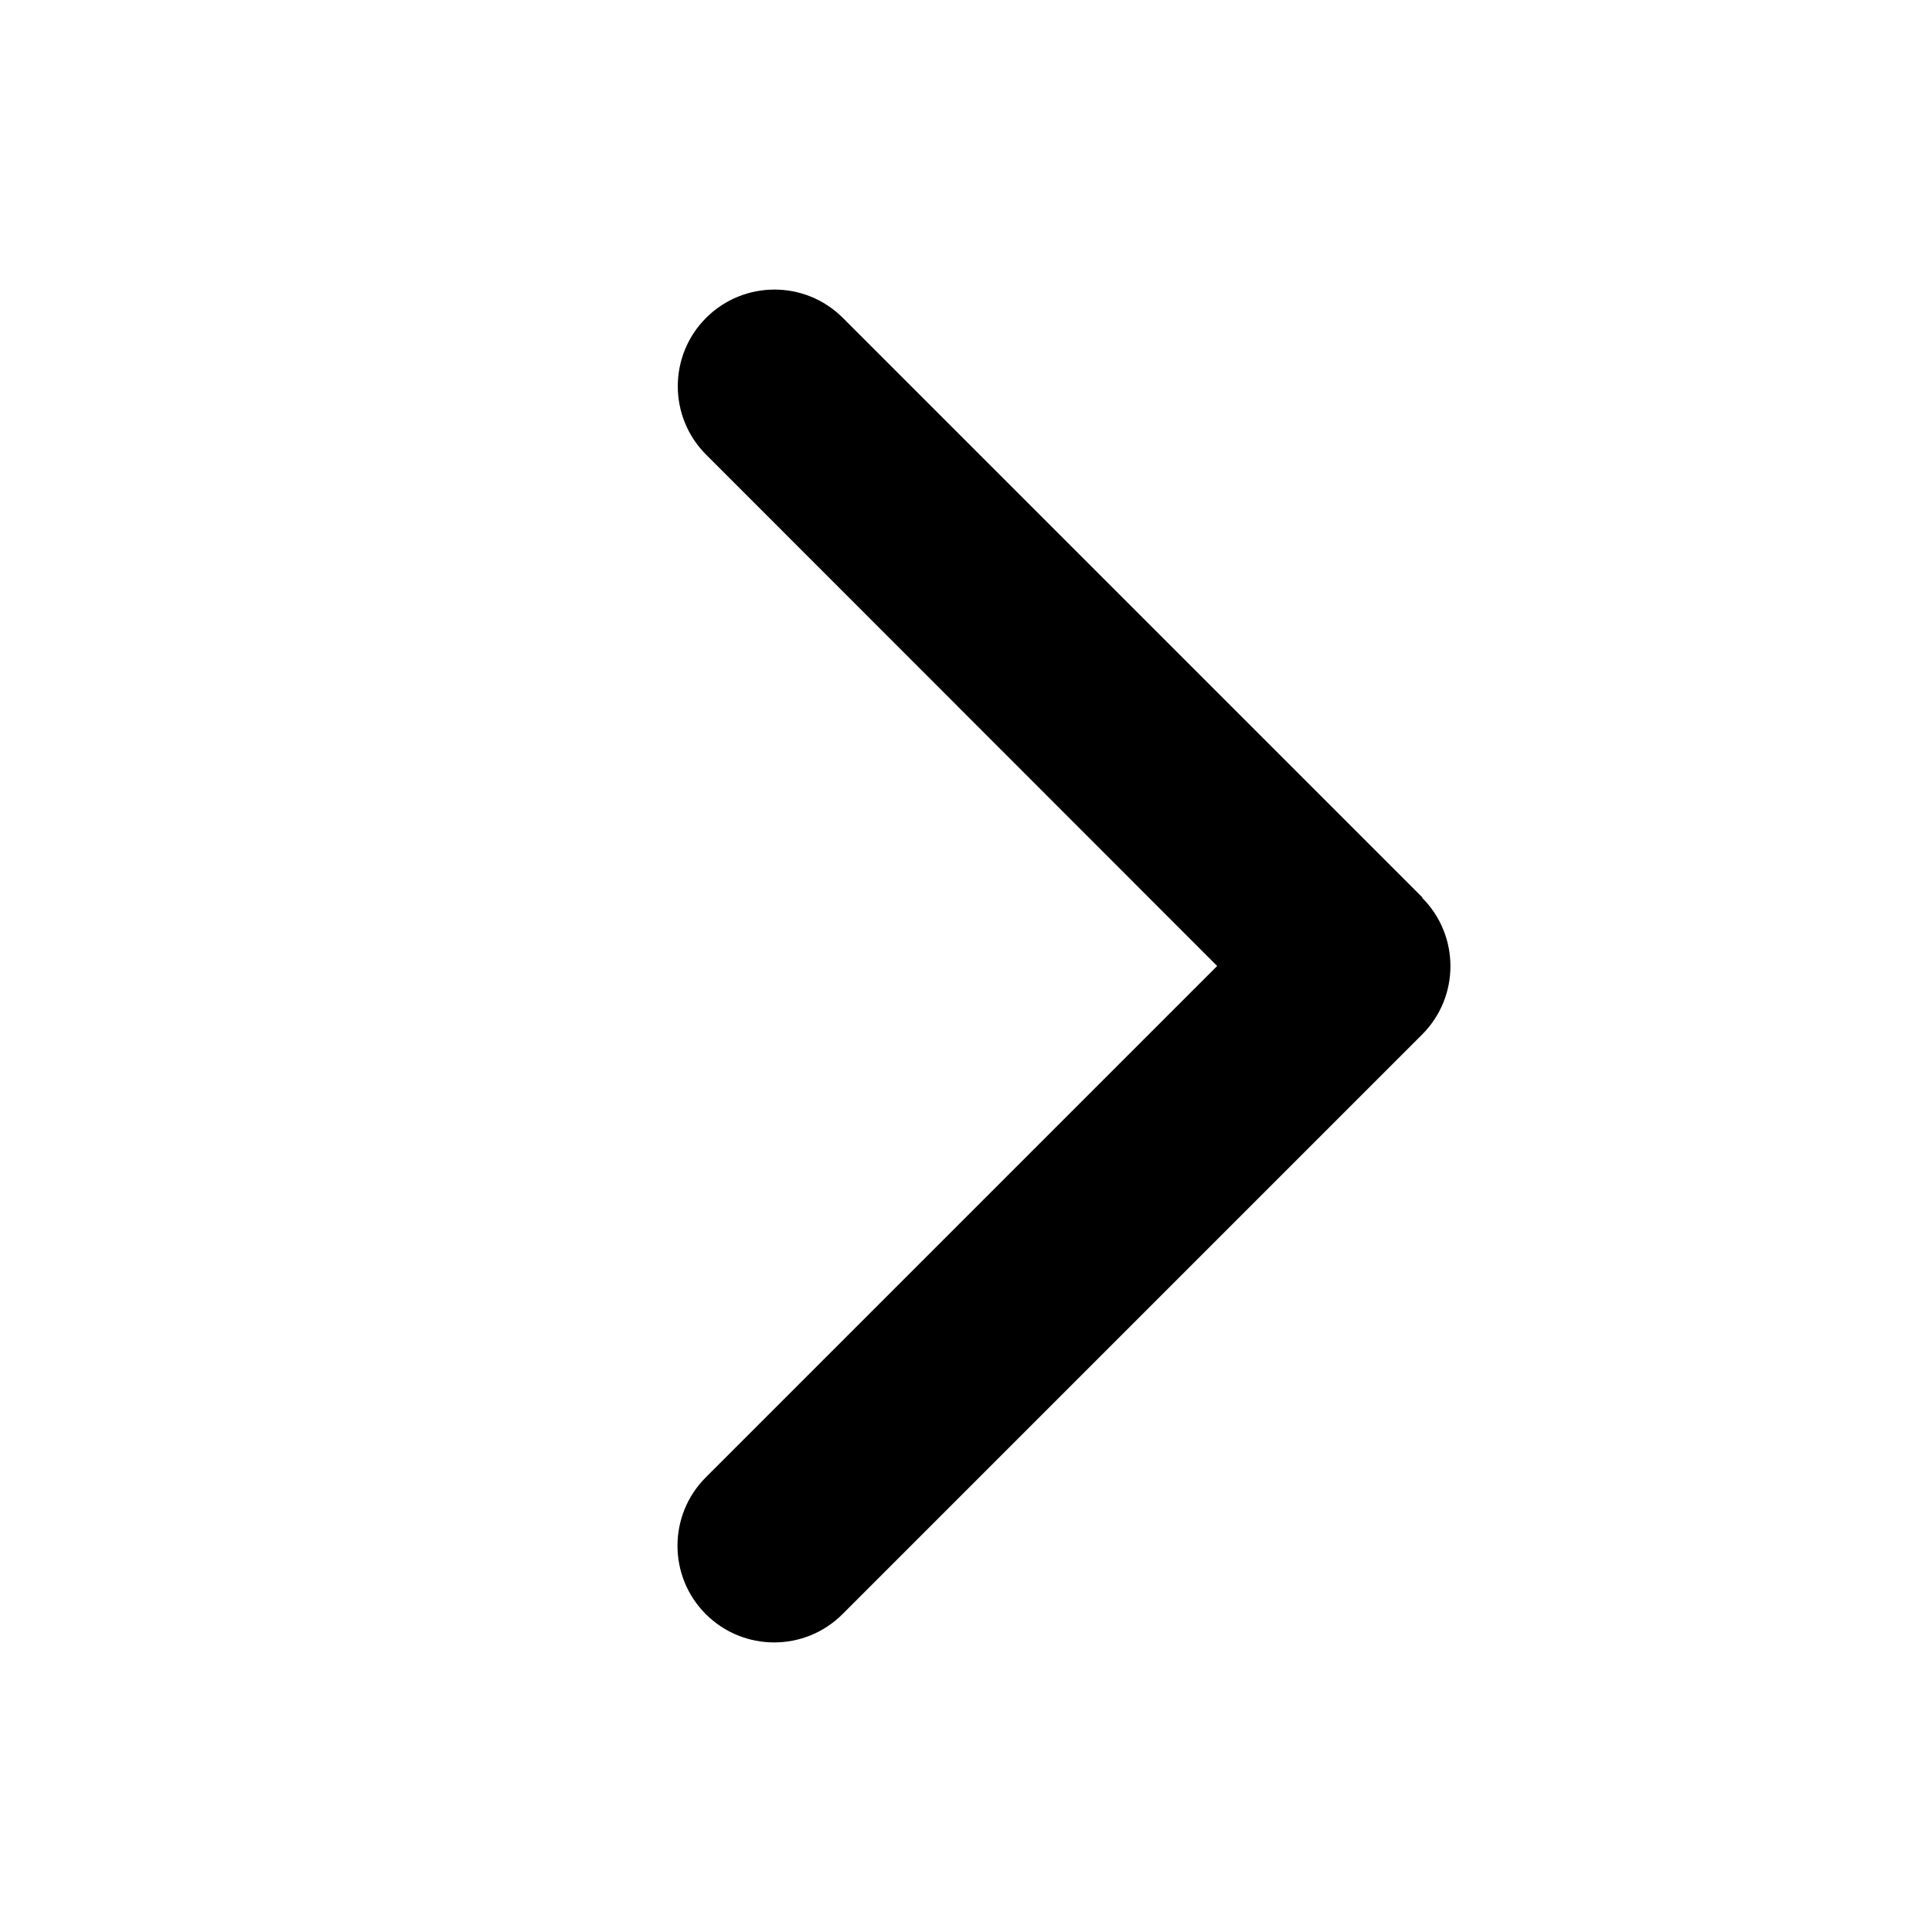
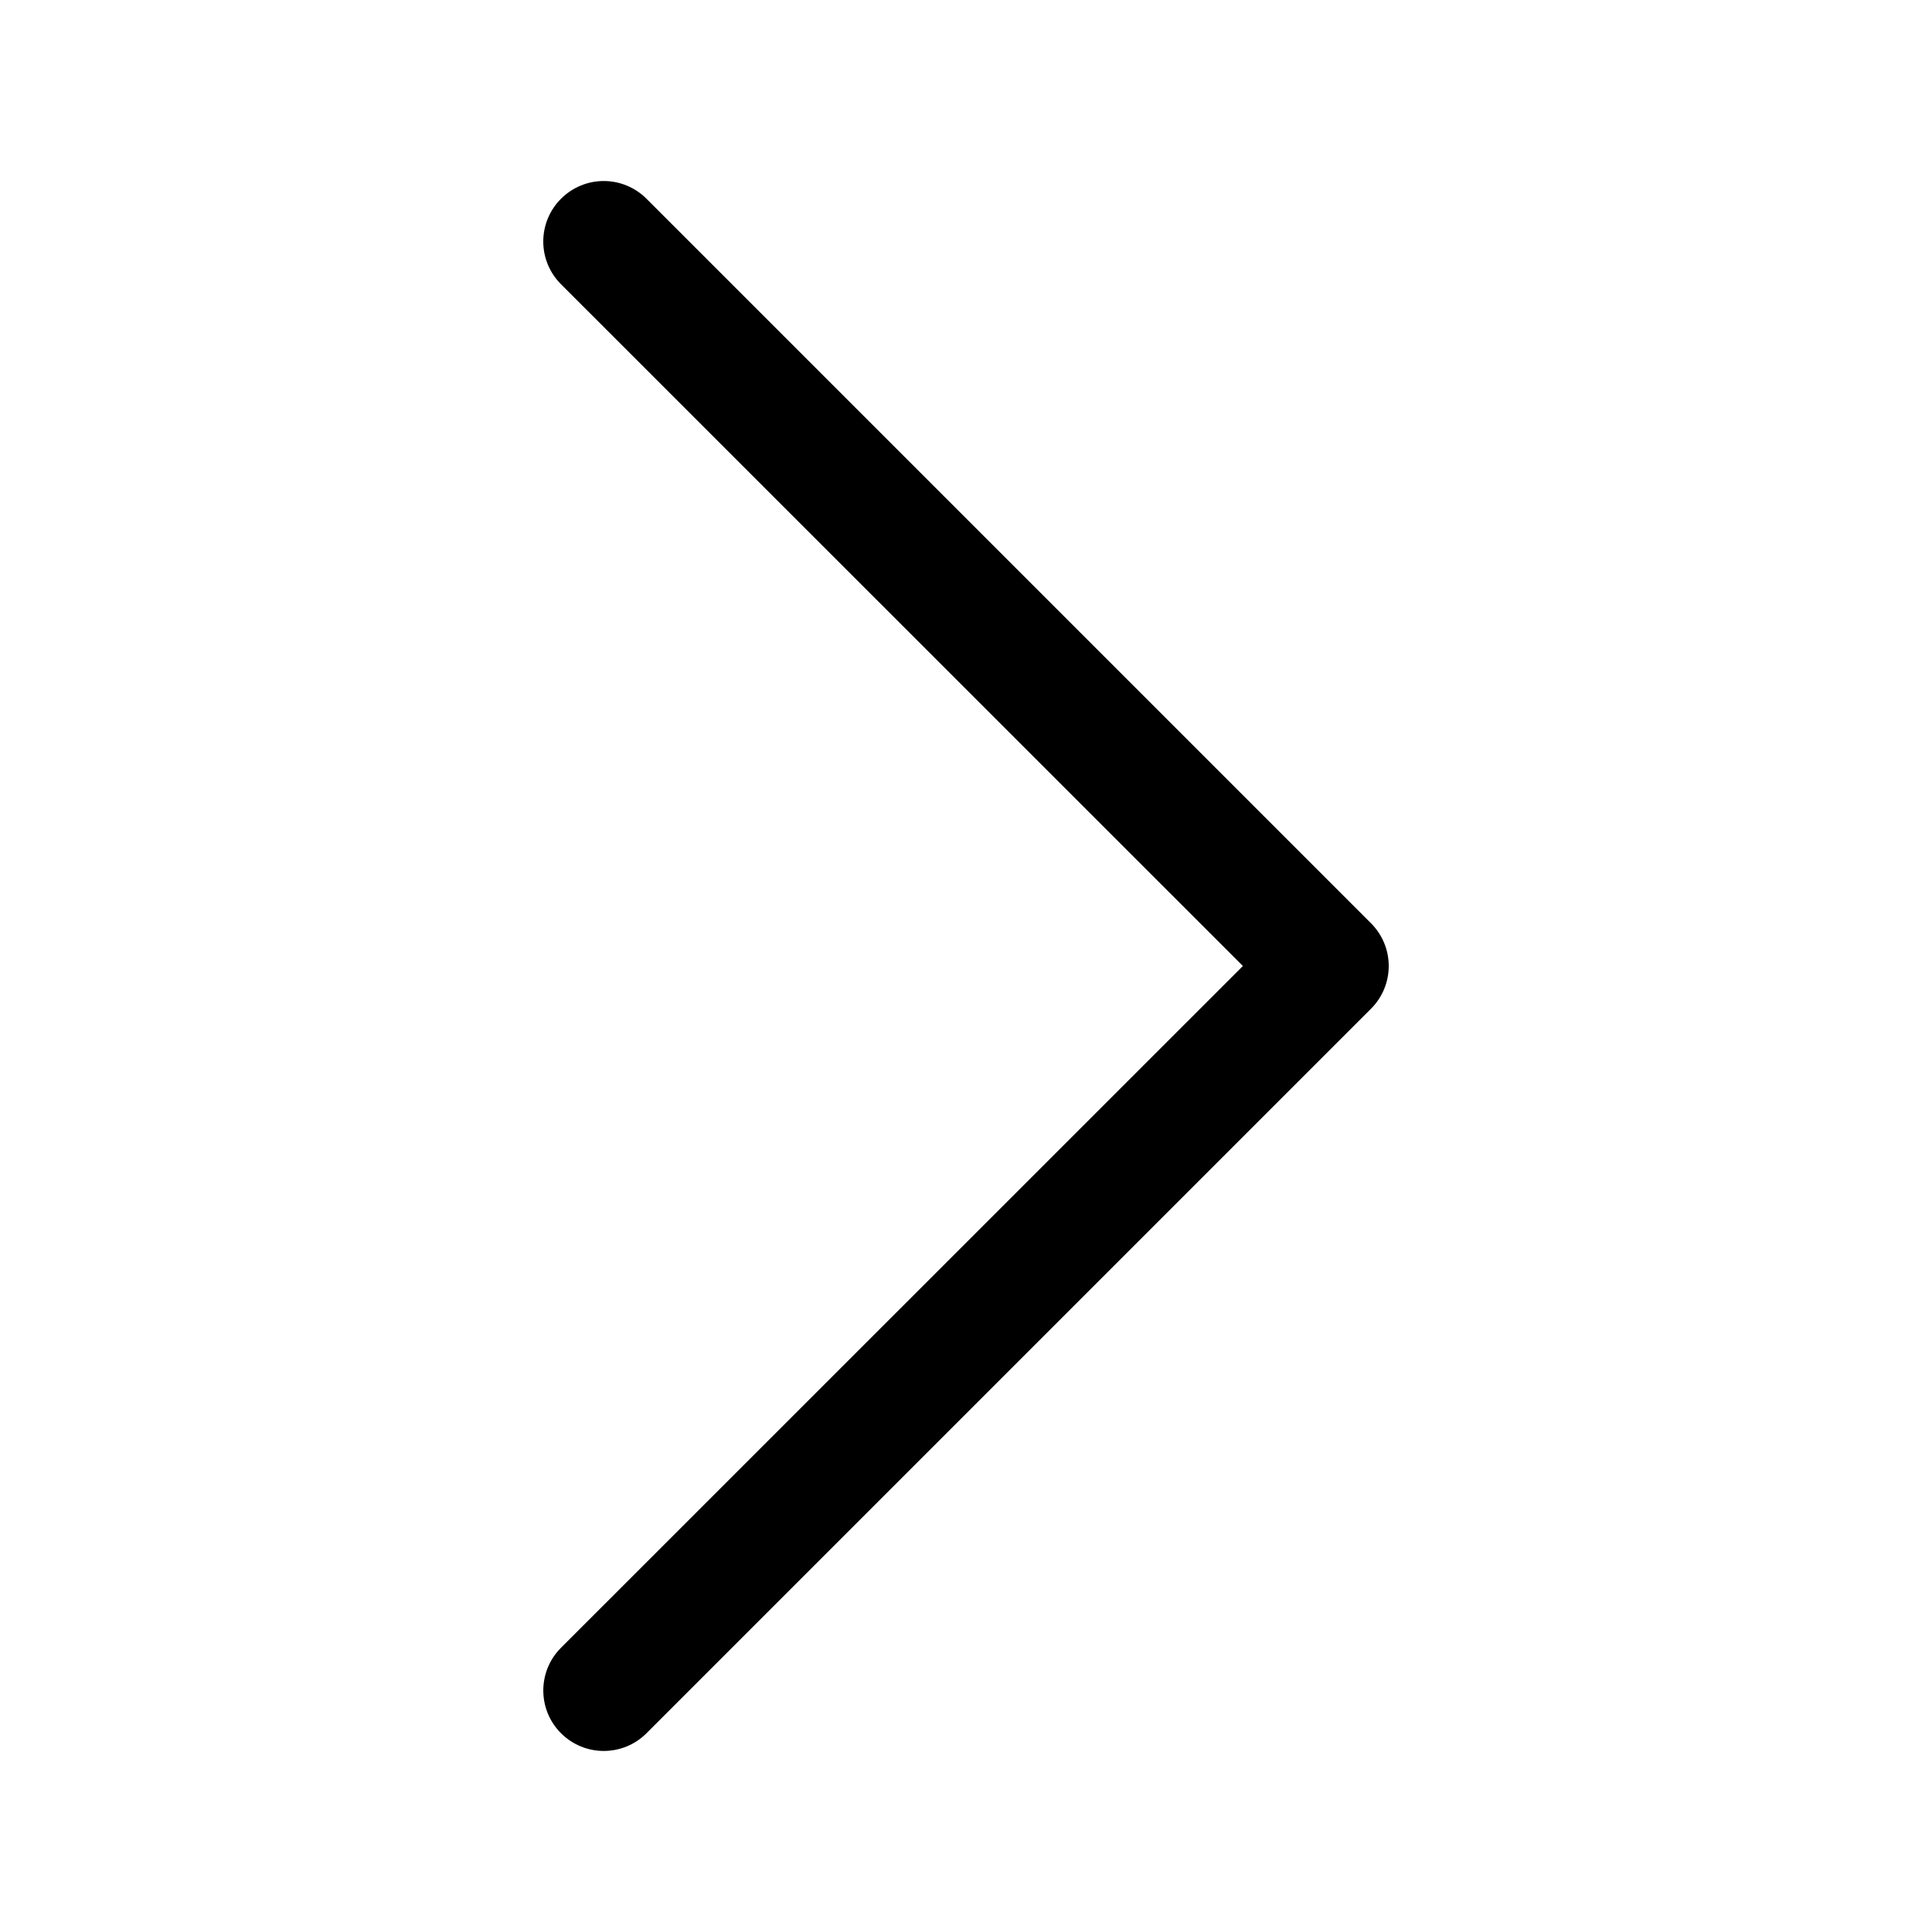
- <svg xmlns="http://www.w3.org/2000/svg" viewBox="0 0 640 640">
-   <path d="M471.1 297.4C483.6 309.9 483.6 330.2 471.1 342.7L279.1 534.7C266.6 547.2 246.3 547.2 233.8 534.7C221.3 522.2 221.3 501.9 233.8 489.4L403.2 320L233.9 150.6C221.4 138.1 221.4 117.8 233.9 105.3C246.4 92.8 266.7 92.8 279.2 105.3L471.2 297.3z" />
+ <svg xmlns="http://www.w3.org/2000/svg" width="16" height="16" fill="currentColor" class="bi bi-chevron-right" viewBox="0 0 16 16">
+   <path fill-rule="evenodd" d="M4.646 1.646a.5.5 0 0 1 .708 0l6 6a.5.5 0 0 1 0 .708l-6 6a.5.5 0 0 1-.708-.708L10.293 8 4.646 2.354a.5.5 0 0 1 0-.708" />
</svg>
